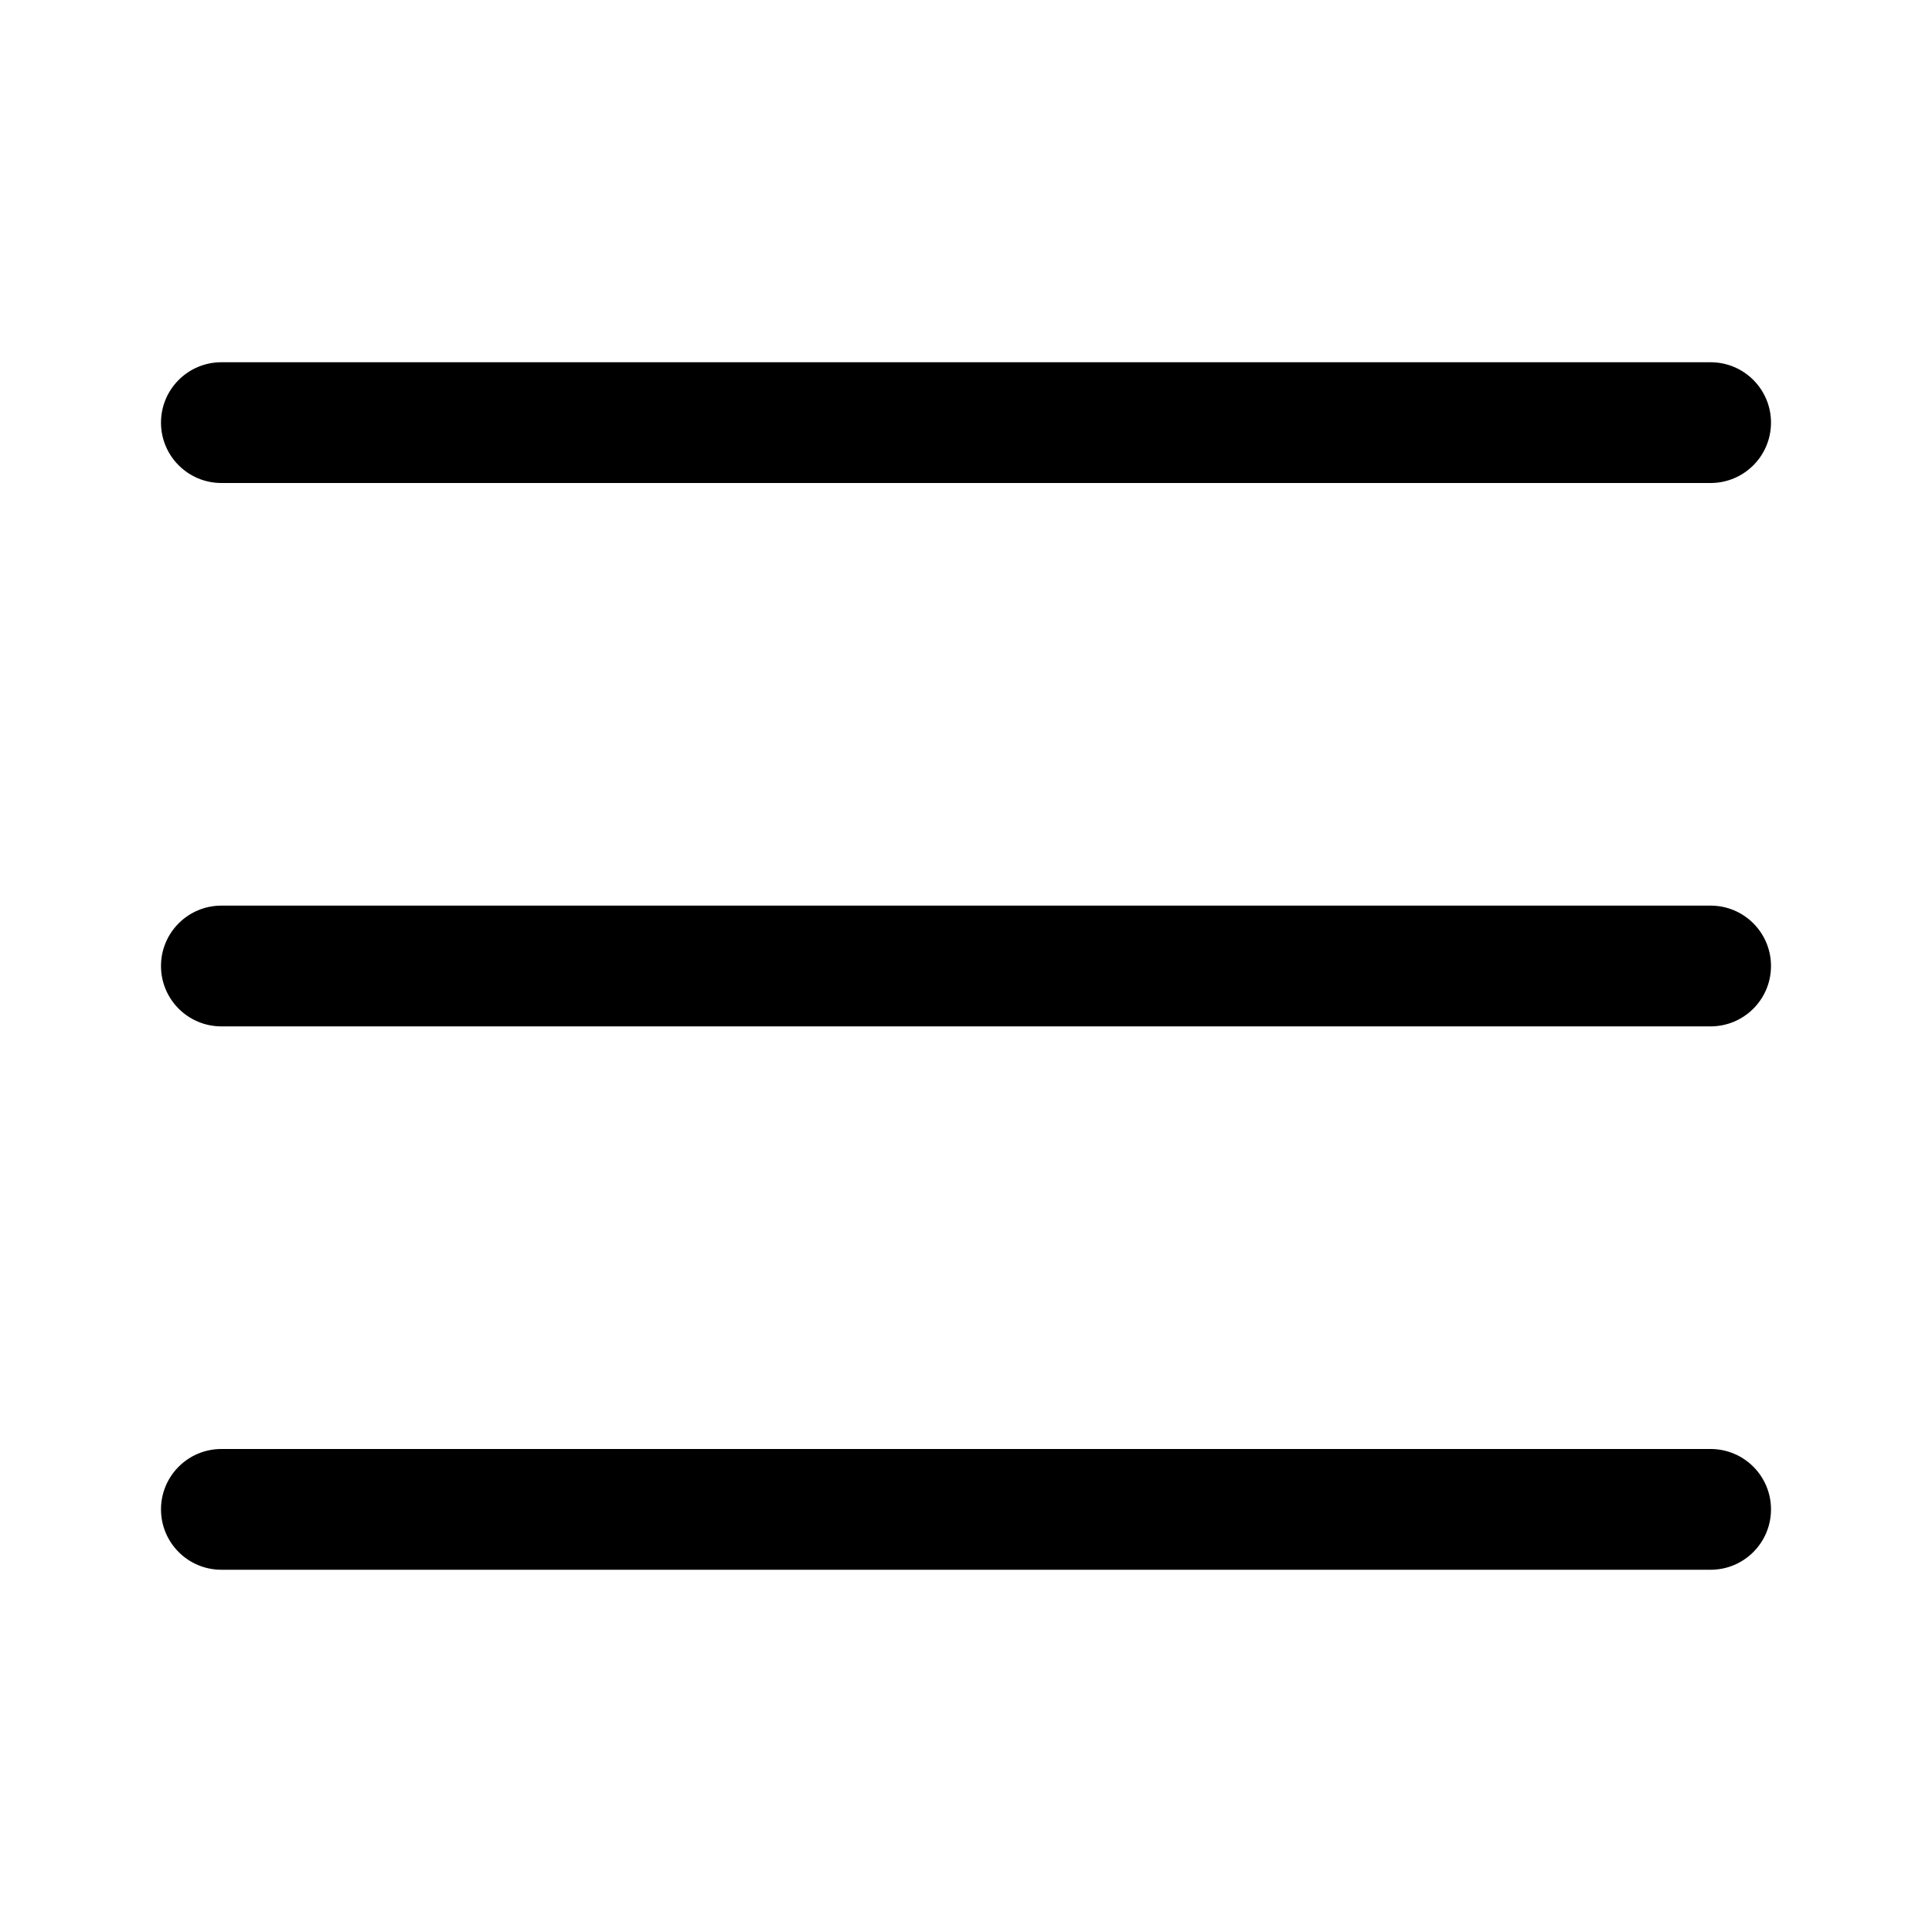
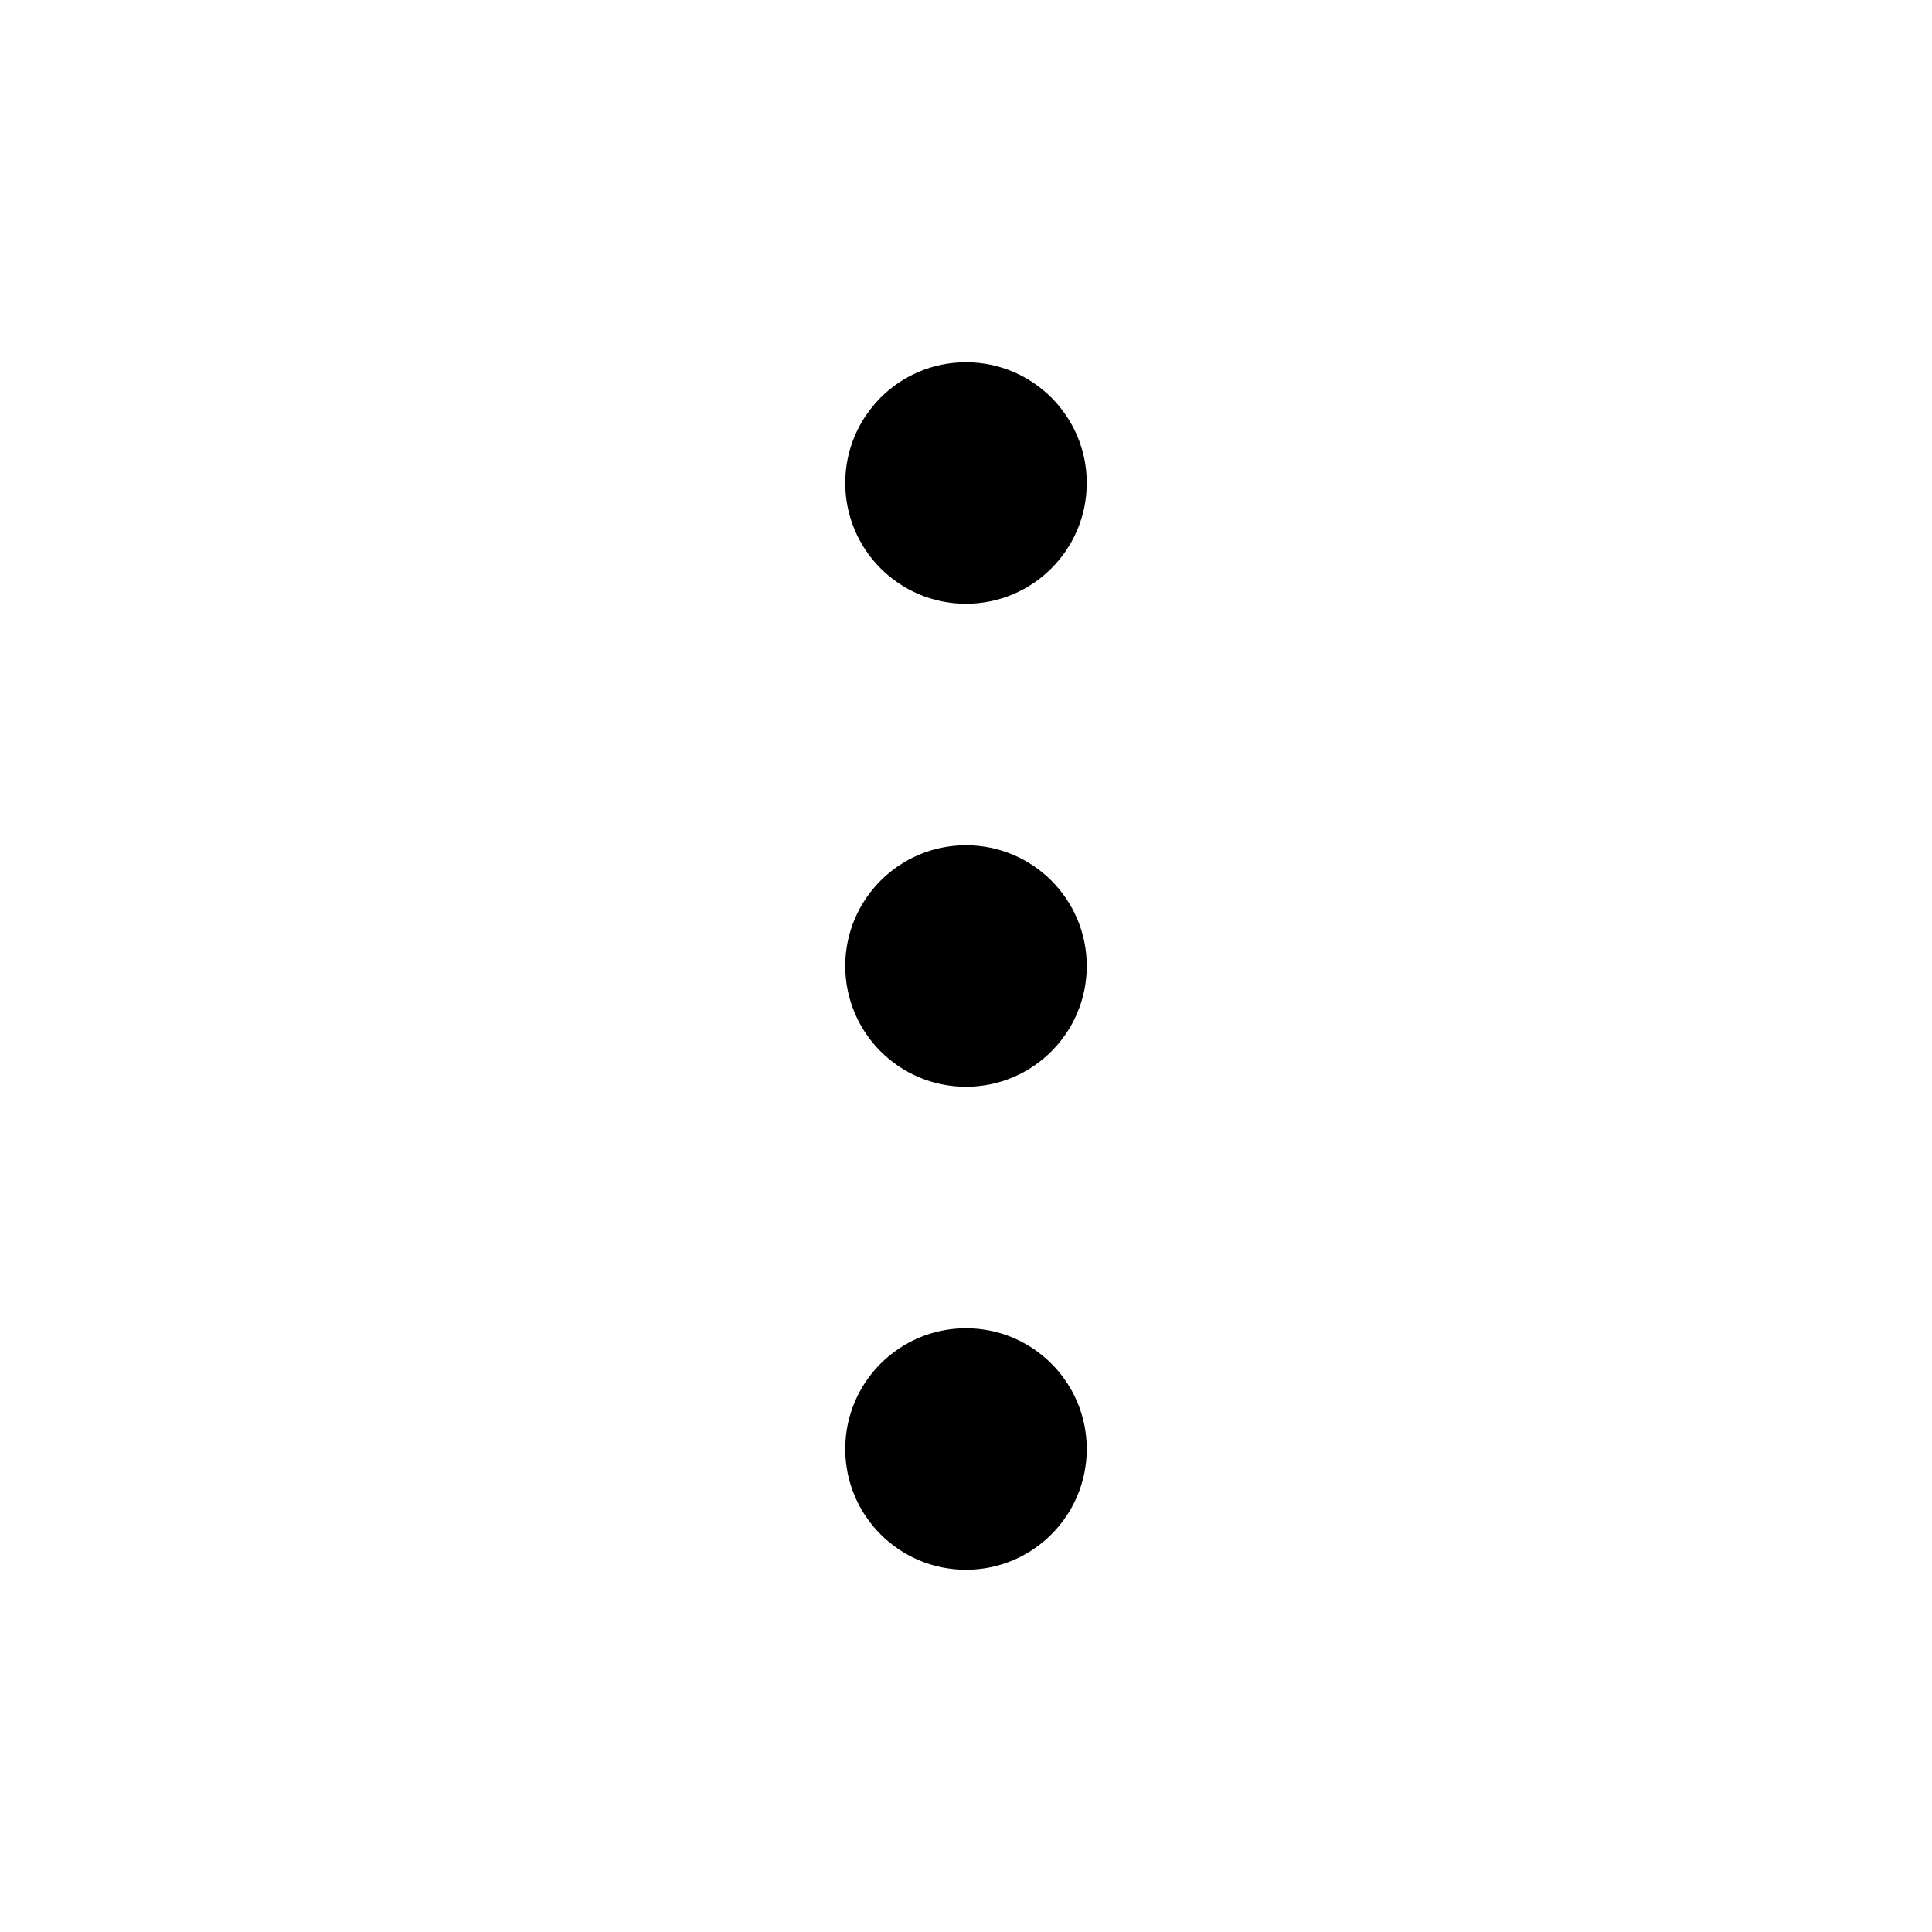
<svg xmlns="http://www.w3.org/2000/svg" viewBox="0 0 48 48" width="48px" height="48px">
-   <path d="M 5.5 9 A 1.5 1.5 0 1 0 5.5 12 L 42.5 12 A 1.5 1.5 0 1 0 42.5 9 L 5.5 9 z M 5.5 22.5 A 1.5 1.5 0 1 0 5.5 25.5 L 42.5 25.5 A 1.5 1.5 0 1 0 42.5 22.5 L 5.5 22.5 z M 5.5 36 A 1.5 1.5 0 1 0 5.5 39 L 42.5 39 A 1.5 1.5 0 1 0 42.5 36 L 5.5 36 z" />
+   <path d="M24 33A3 3 0 1024 39 3 3 0 1024 33zM24 21A3 3 0 1024 27 3 3 0 1024 21zM24 9A3 3 0 1024 15 3 3 0 1024 9z" />
</svg>
